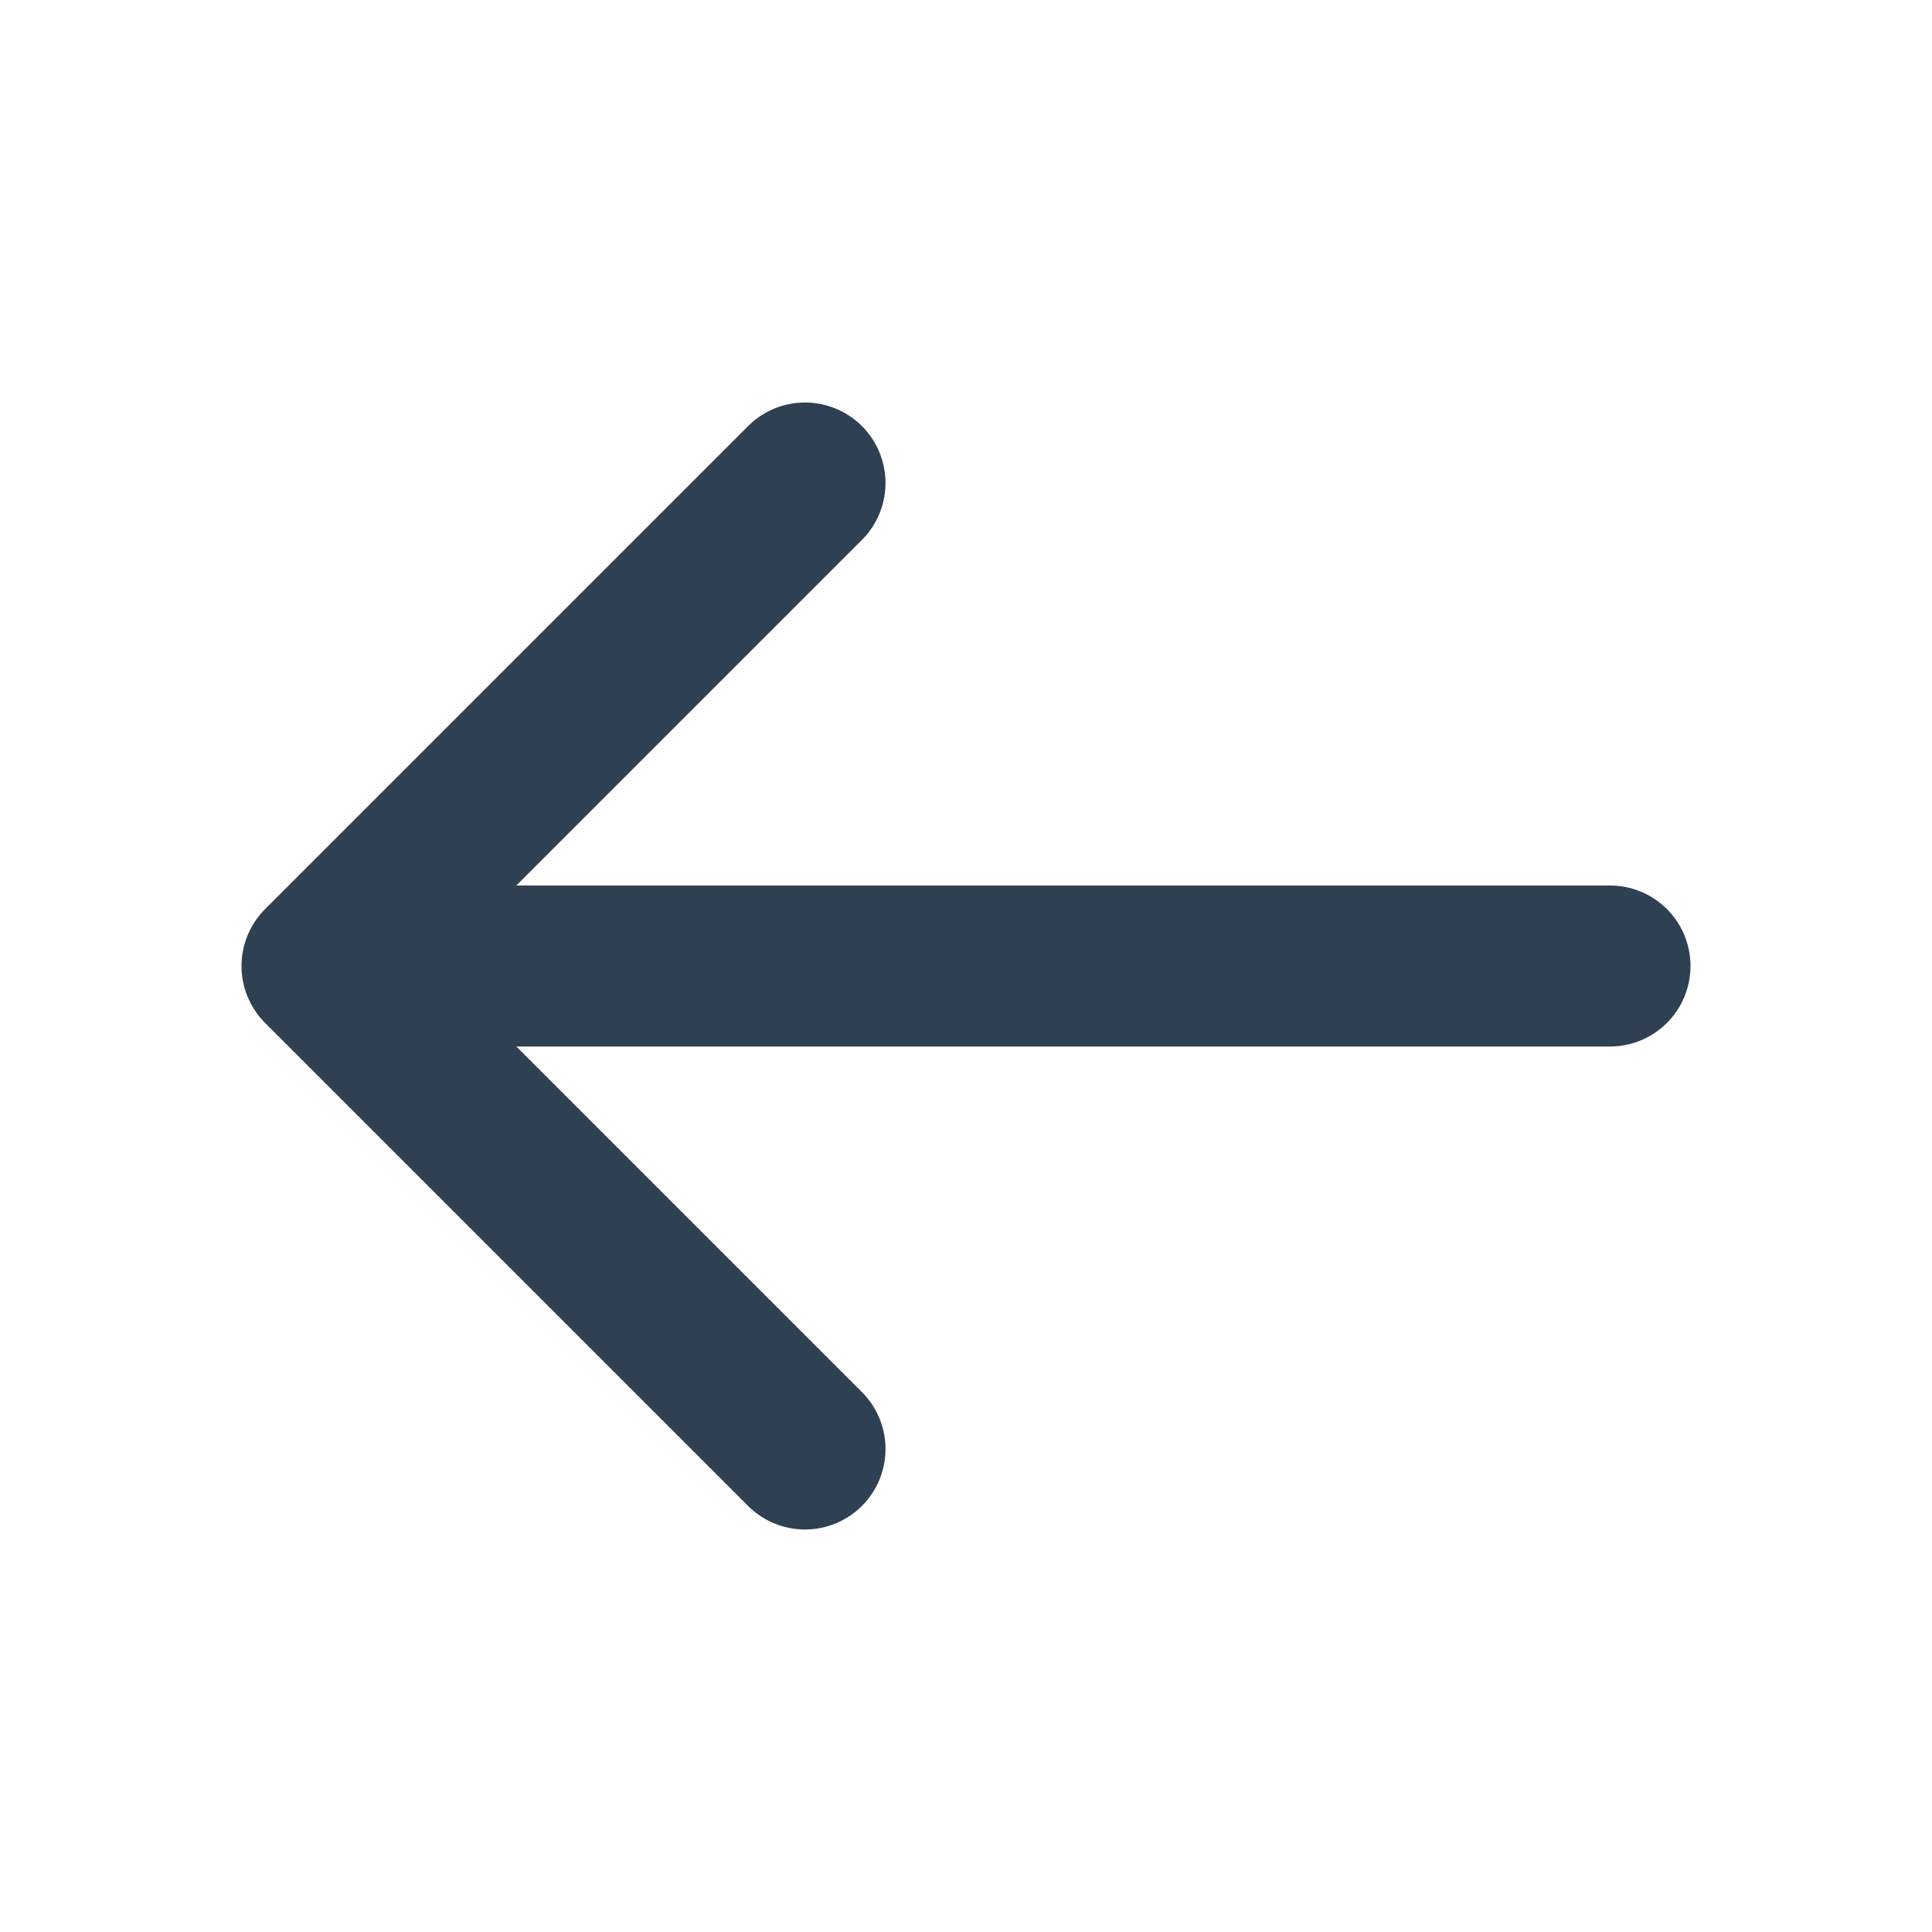
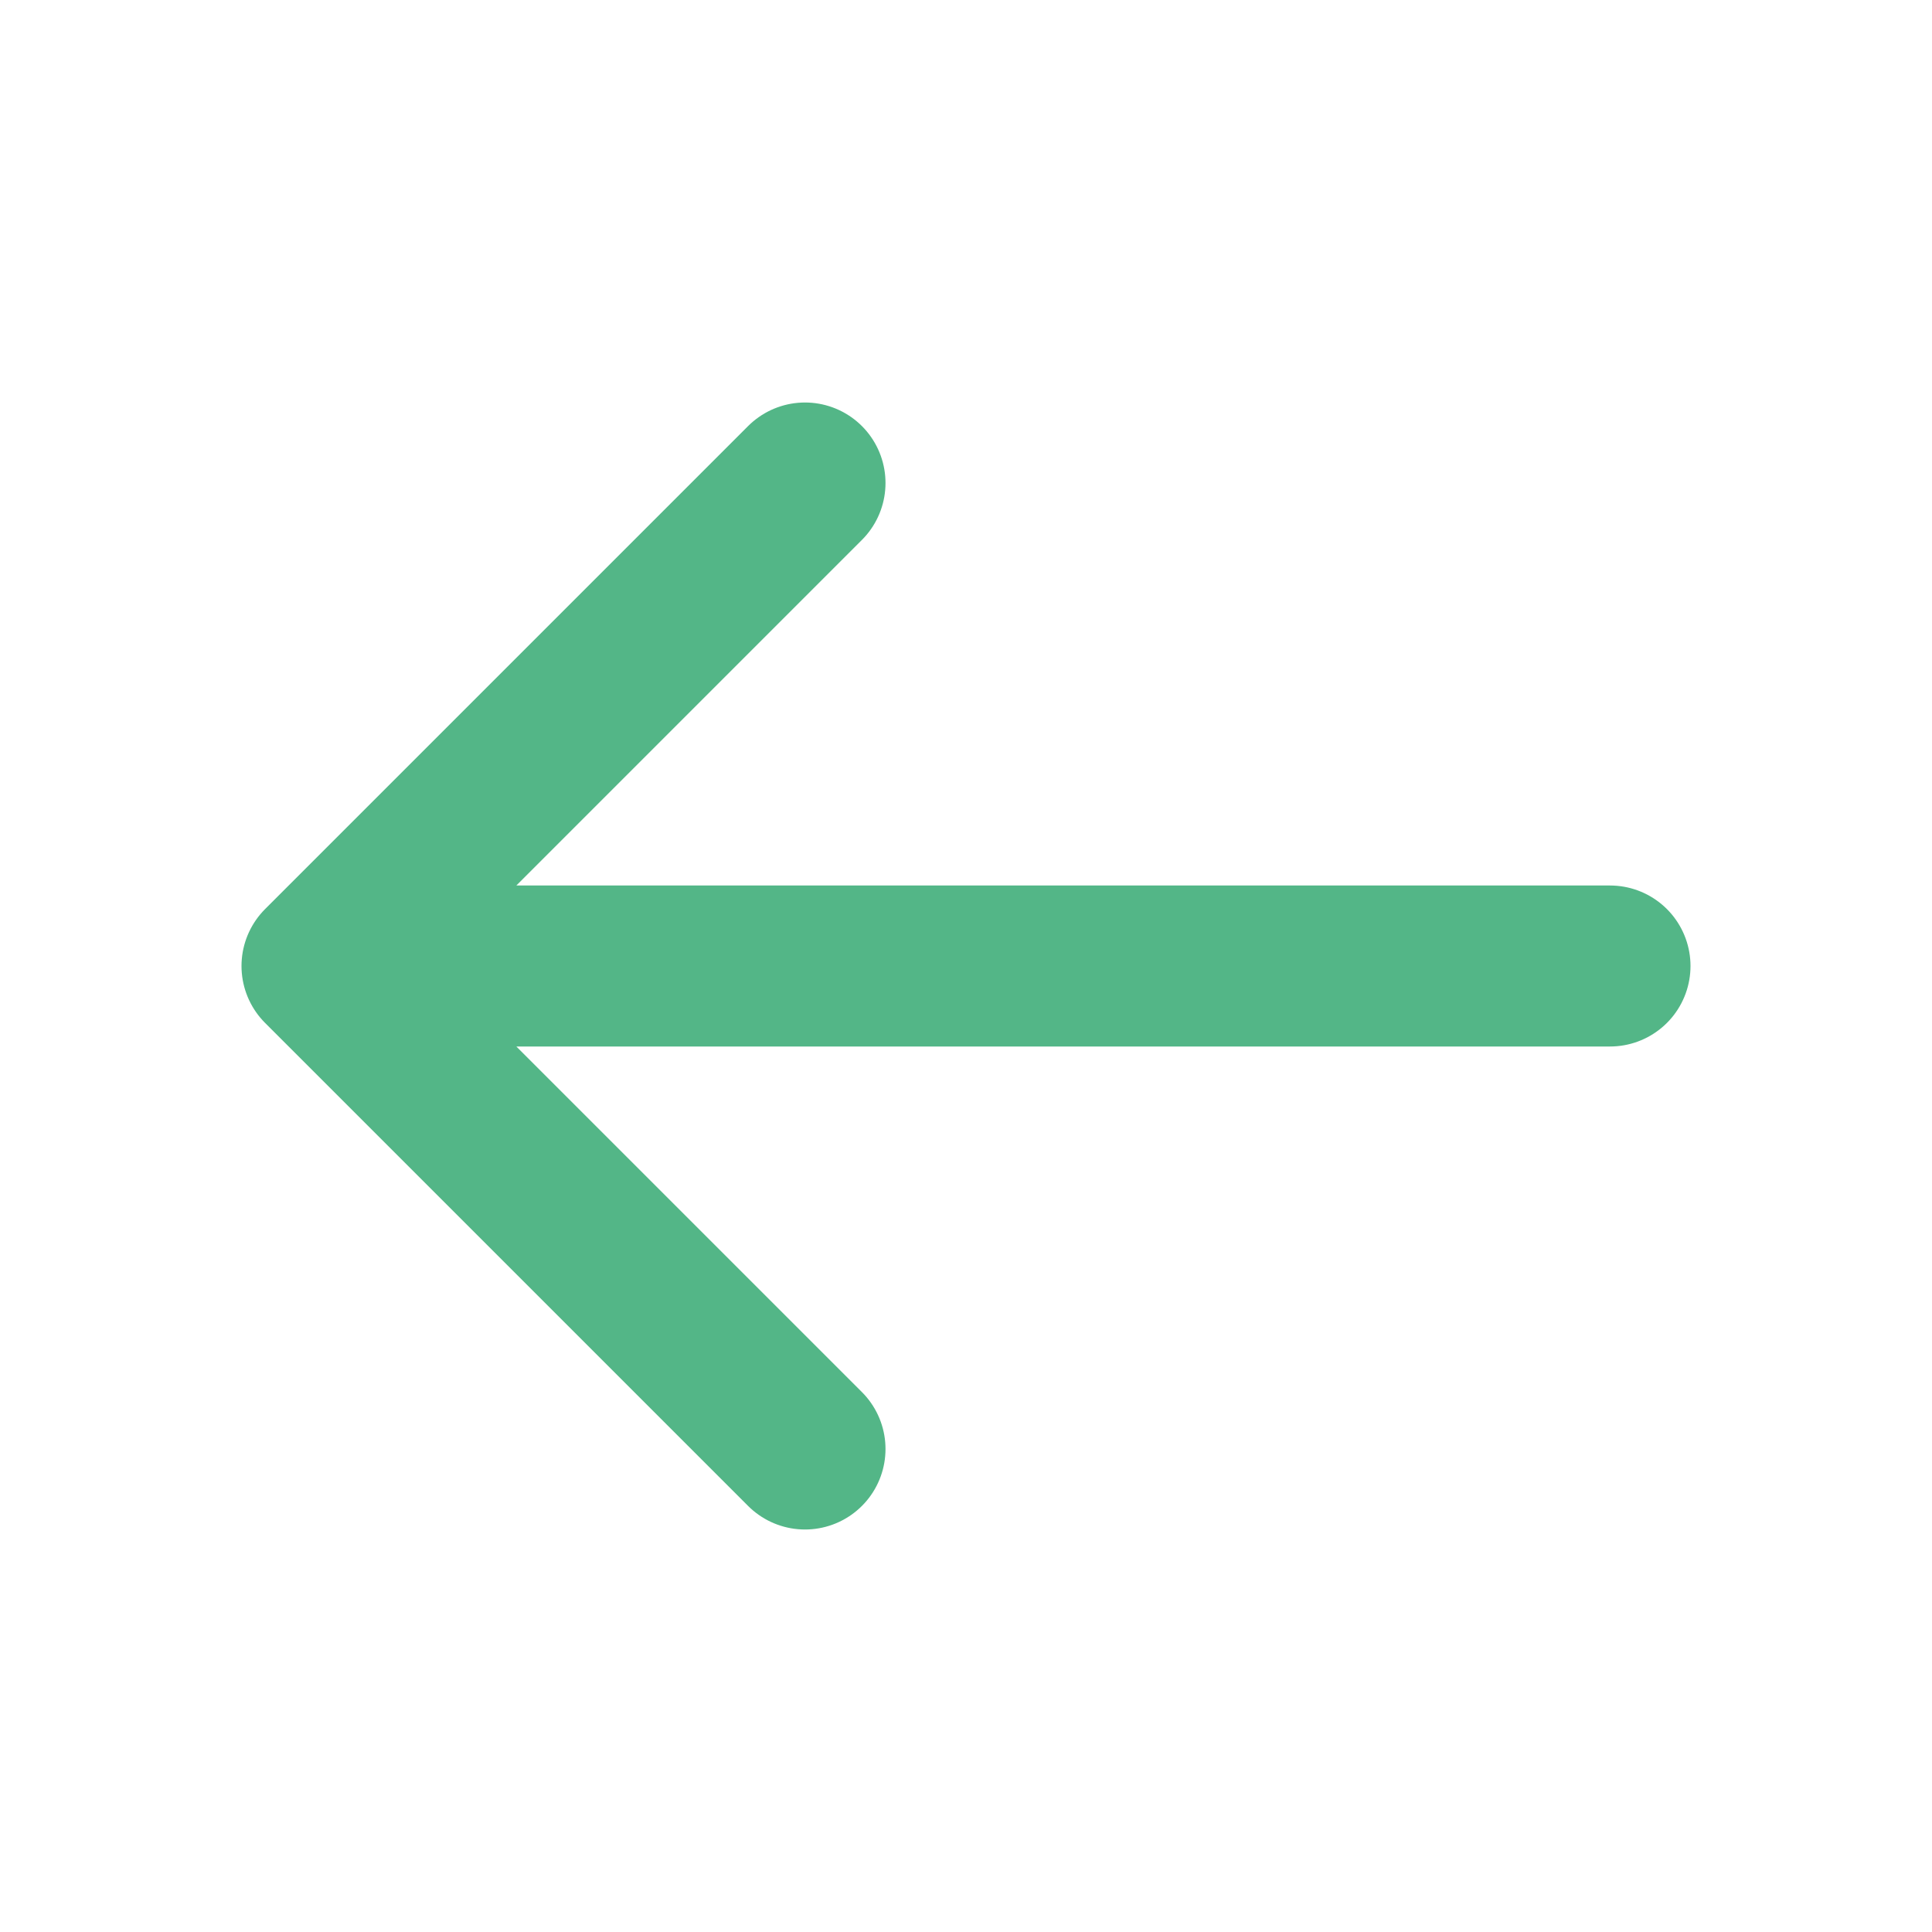
- <svg xmlns="http://www.w3.org/2000/svg" width="24" height="24" viewBox="0 0 24 24" fill="none">
-   <path d="M20 12H4M4 12L10 6M4 12L10 18" stroke="#2E4052" stroke-width="2" stroke-linecap="round" stroke-linejoin="round" />
+ <svg xmlns="http://www.w3.org/2000/svg" width="24" height="24" viewBox="0 0 24 24" fill="none" version="1.1" id="svg1">
+   <defs id="defs1" />
+   <path d="M20 12H4M4 12L10 6M4 12L10 18" stroke="#2E4052" stroke-width="2" stroke-linecap="round" stroke-linejoin="round" id="path1" style="fill:#53b687;fill-opacity:1;stroke:#53b687;stroke-opacity:1" />
</svg>
